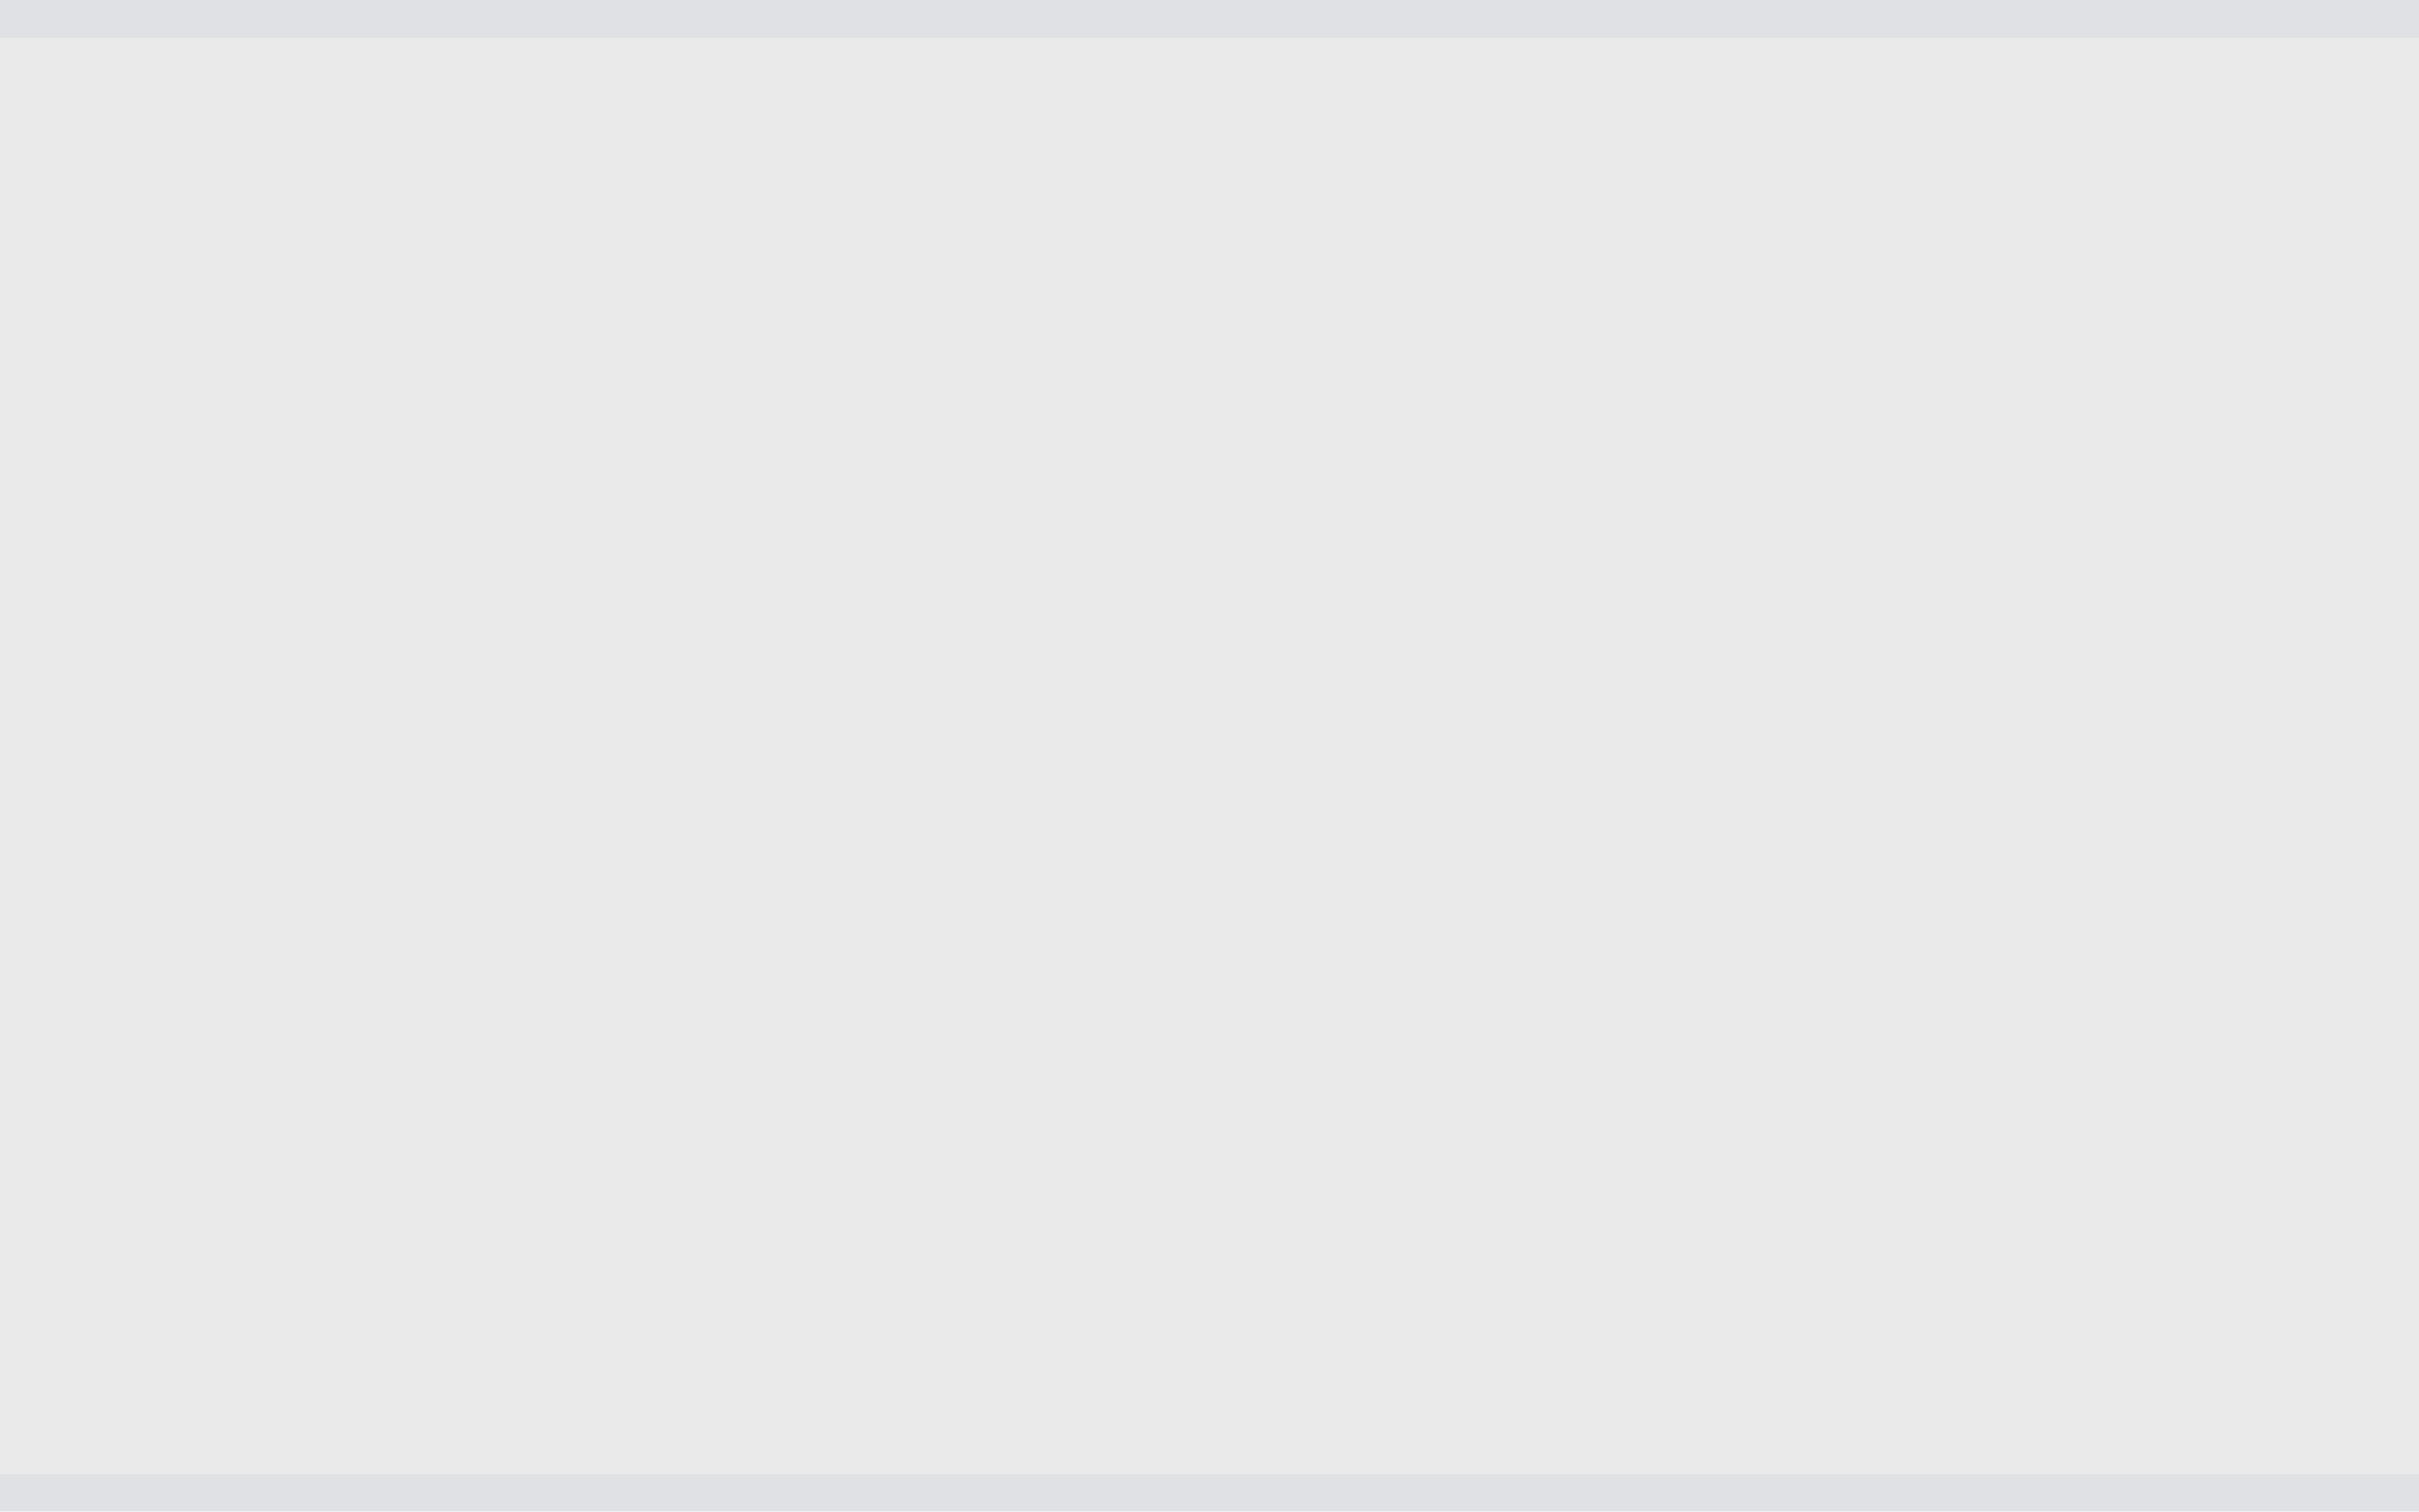
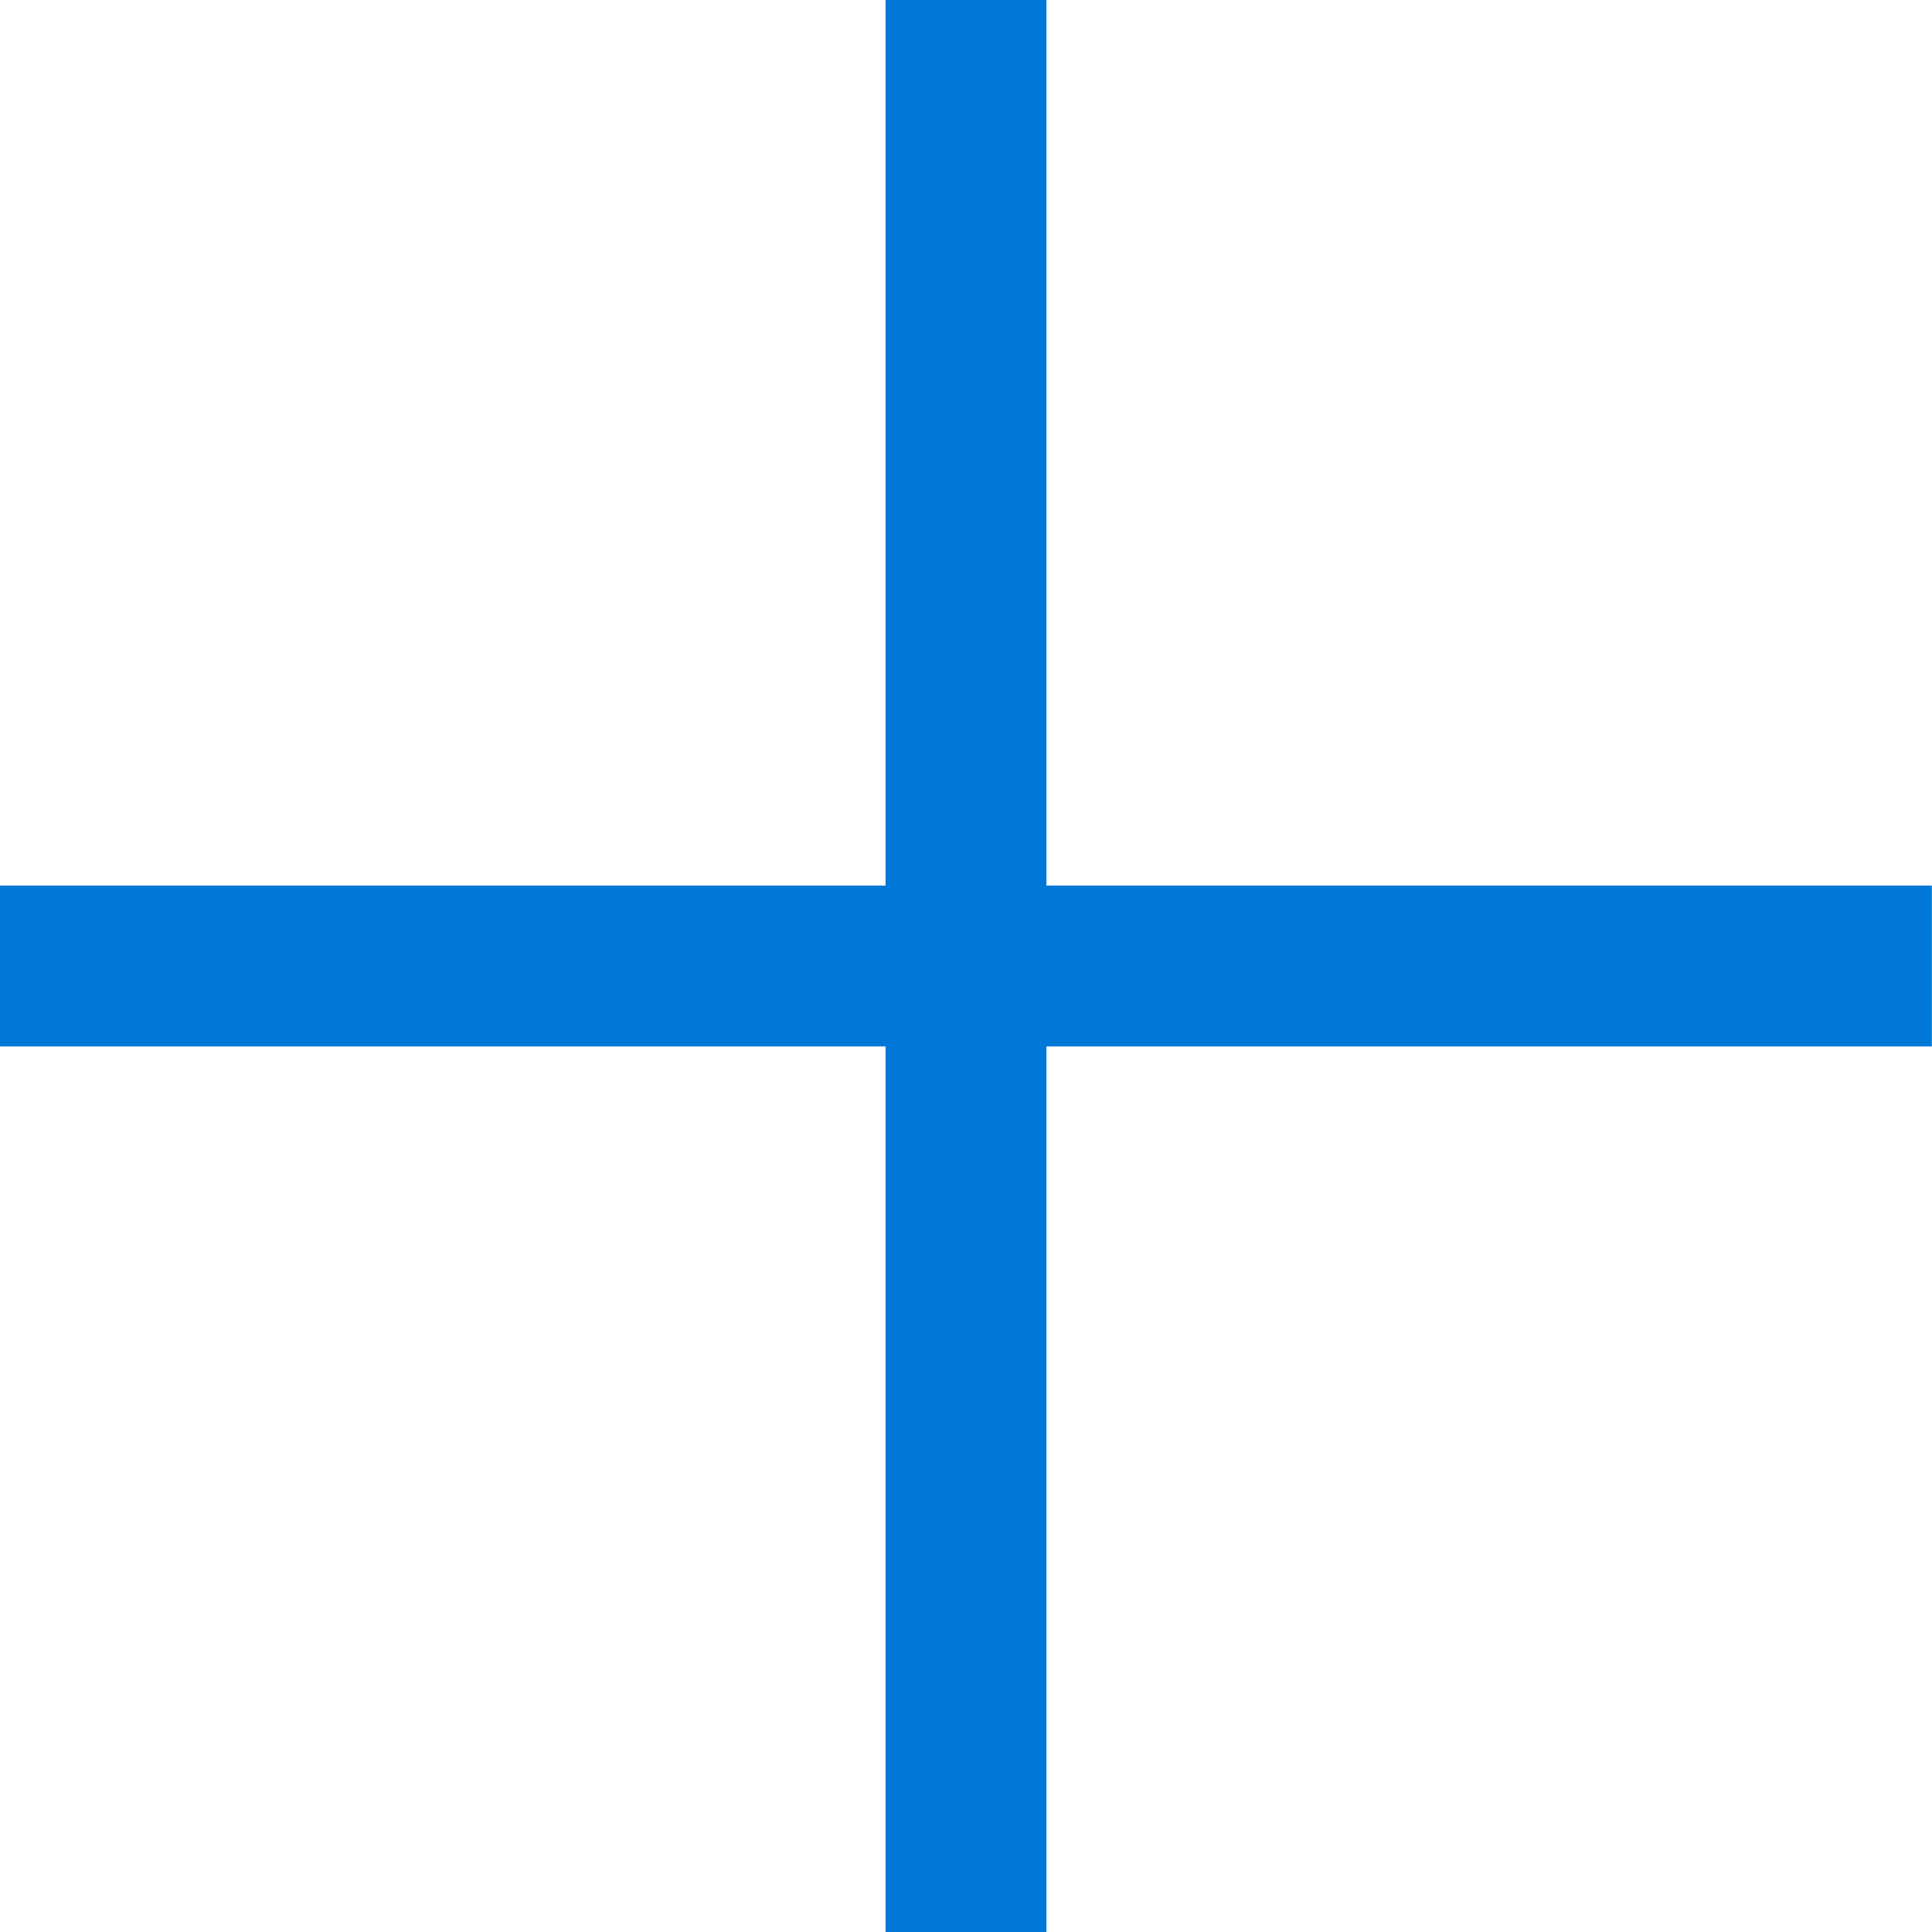
- <svg xmlns="http://www.w3.org/2000/svg" version="1.1" width="64px" height="40px">
-   <g transform="matrix(1 0 0 1 -281 -162 )">
-     <path d="M 281 163  L 345 163  L 345 201  L 281 201  L 281 163  Z " fill-rule="nonzero" fill="#eaeaea" stroke="none" />
-     <path d="M 281 162.5  L 345 162.5  M 345 201.5  L 281 201.5  " stroke-width="1" stroke="#dadce0" fill="none" stroke-opacity="0.867" />
+ <svg xmlns="http://www.w3.org/2000/svg" version="1.1" width="14px" height="14px">
+   <g transform="matrix(1 0 0 1 -29 -26 )">
+     <path d="M 7.583 6.417  L 7.583 0  L 6.417 0  L 6.417 6.417  L 0 6.417  L 0 7.583  L 6.417 7.583  L 6.417 14  L 7.583 14  L 7.583 7.583  L 13.999 7.583  L 13.999 6.417  L 7.583 6.417  Z " fill-rule="nonzero" fill="#0078d7" stroke="none" transform="matrix(1 0 0 1 29 26 )" />
  </g>
</svg>
